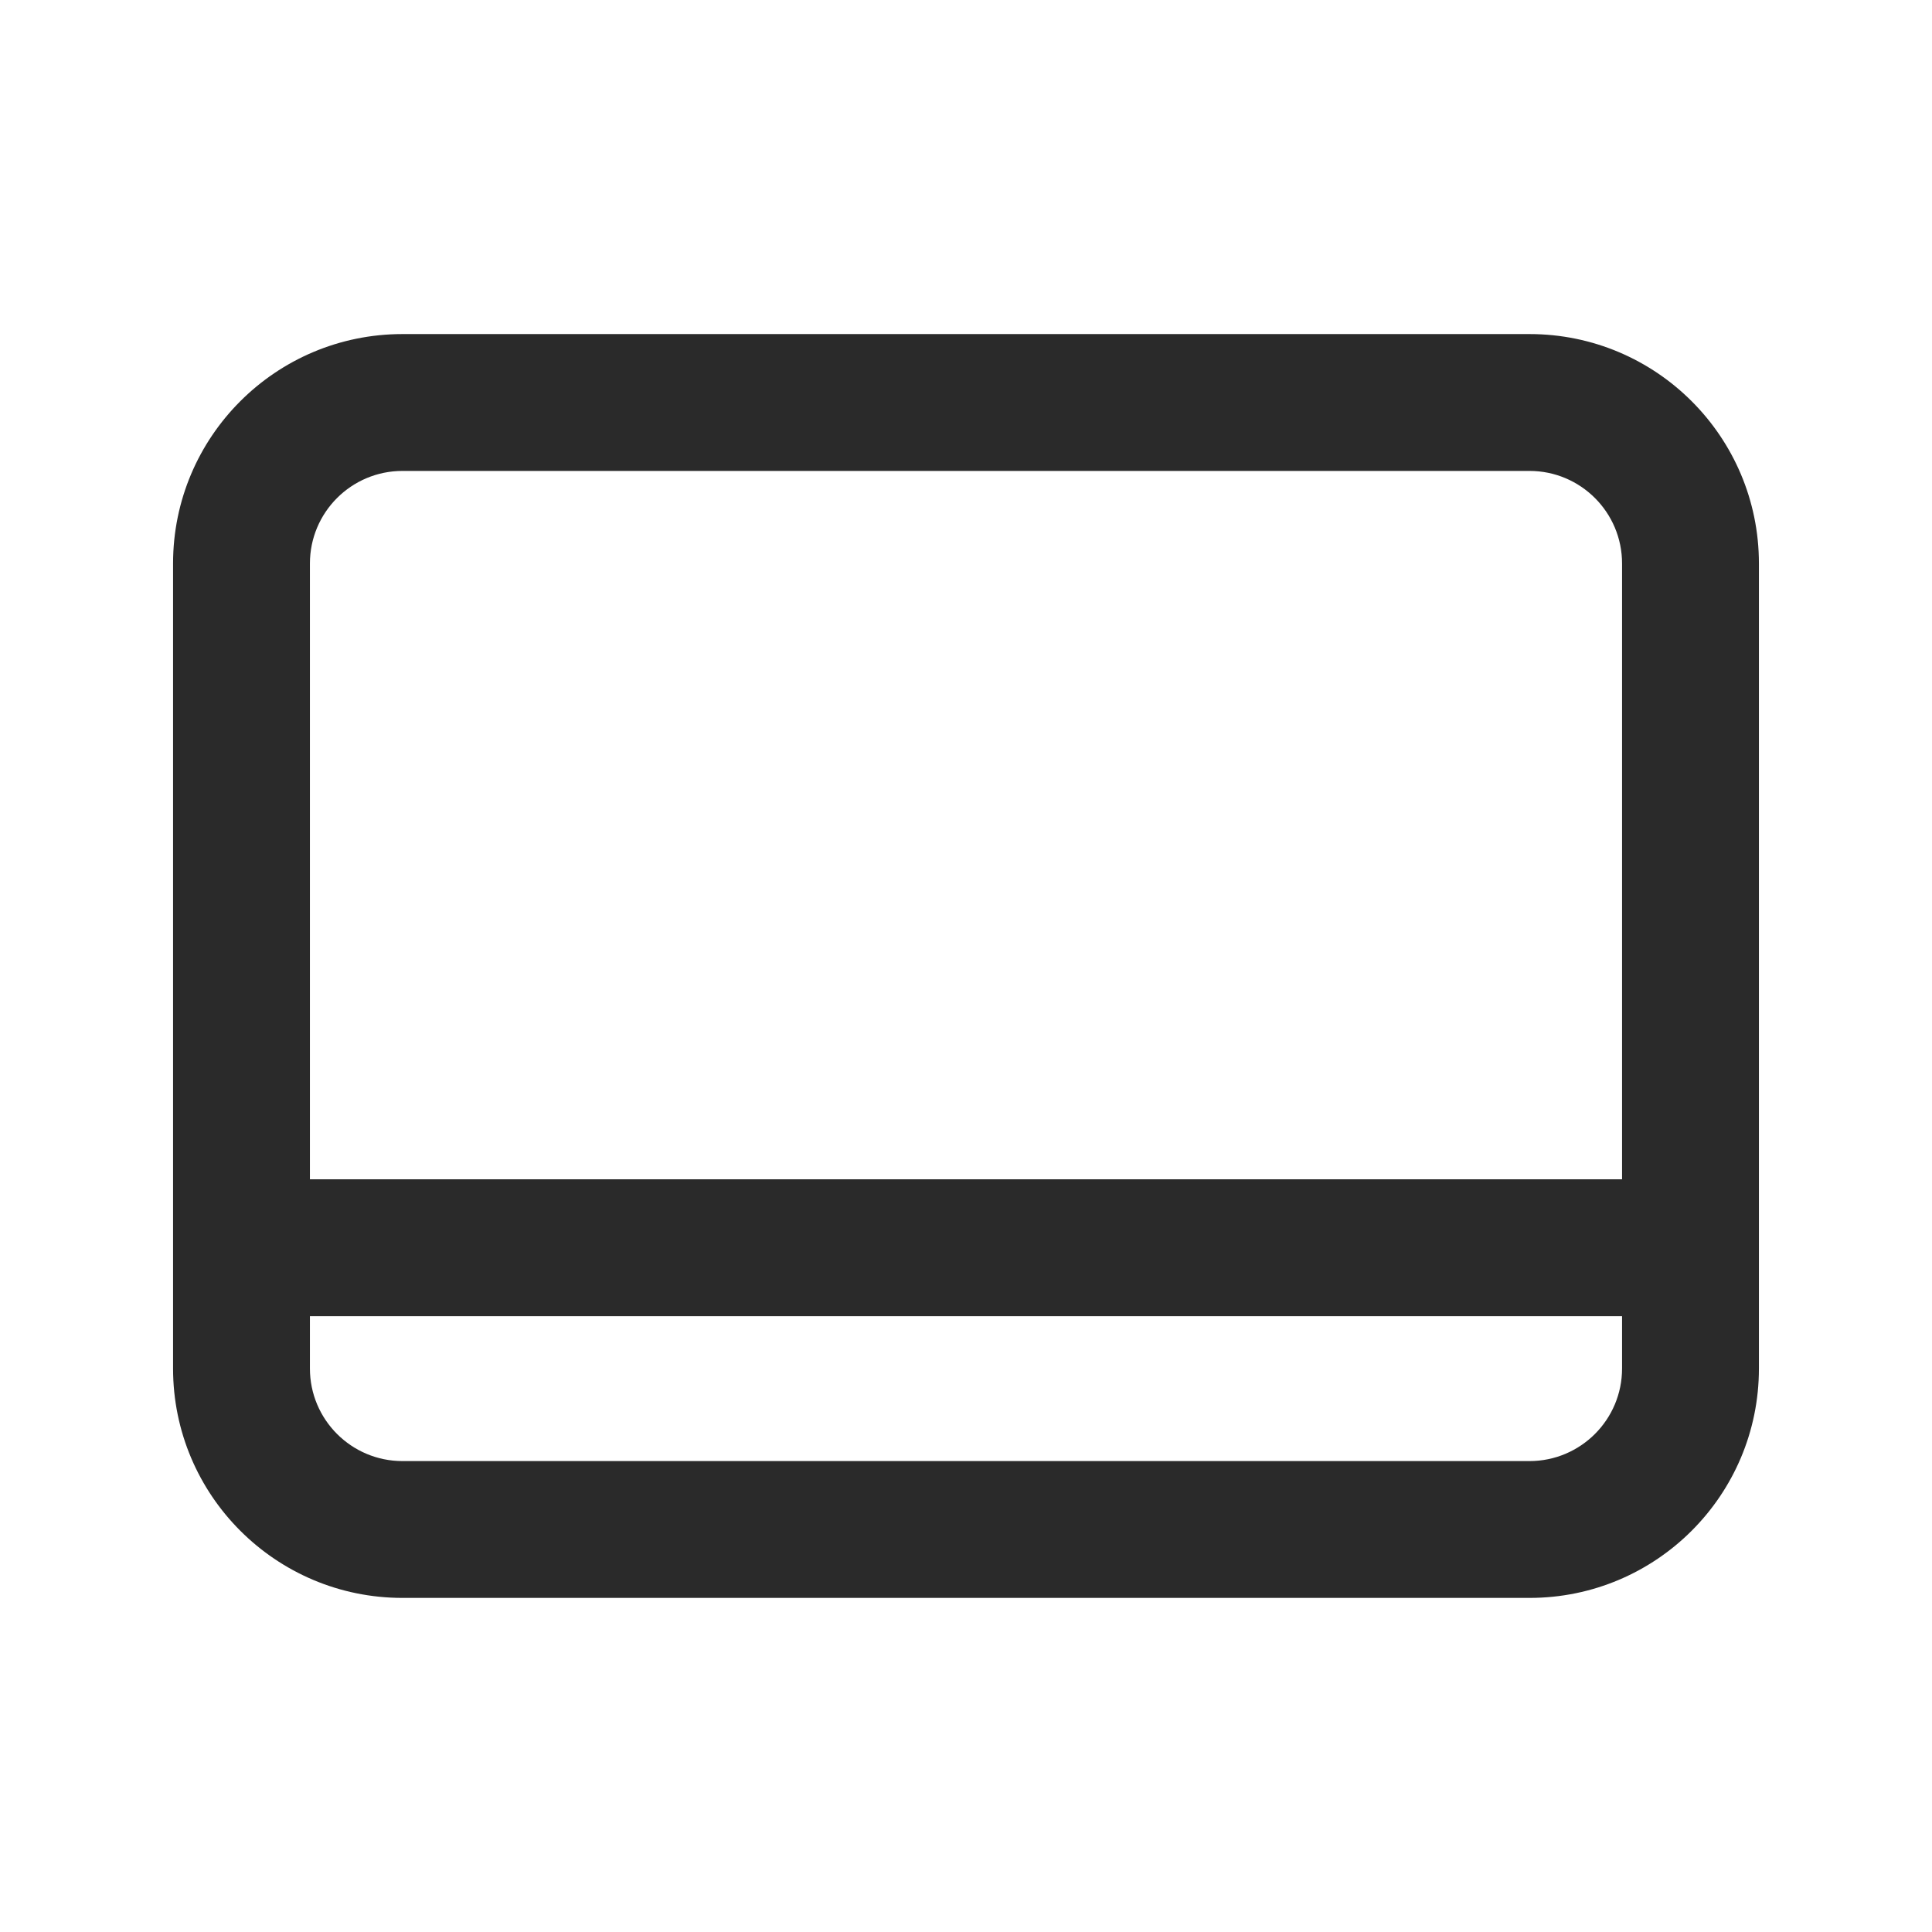
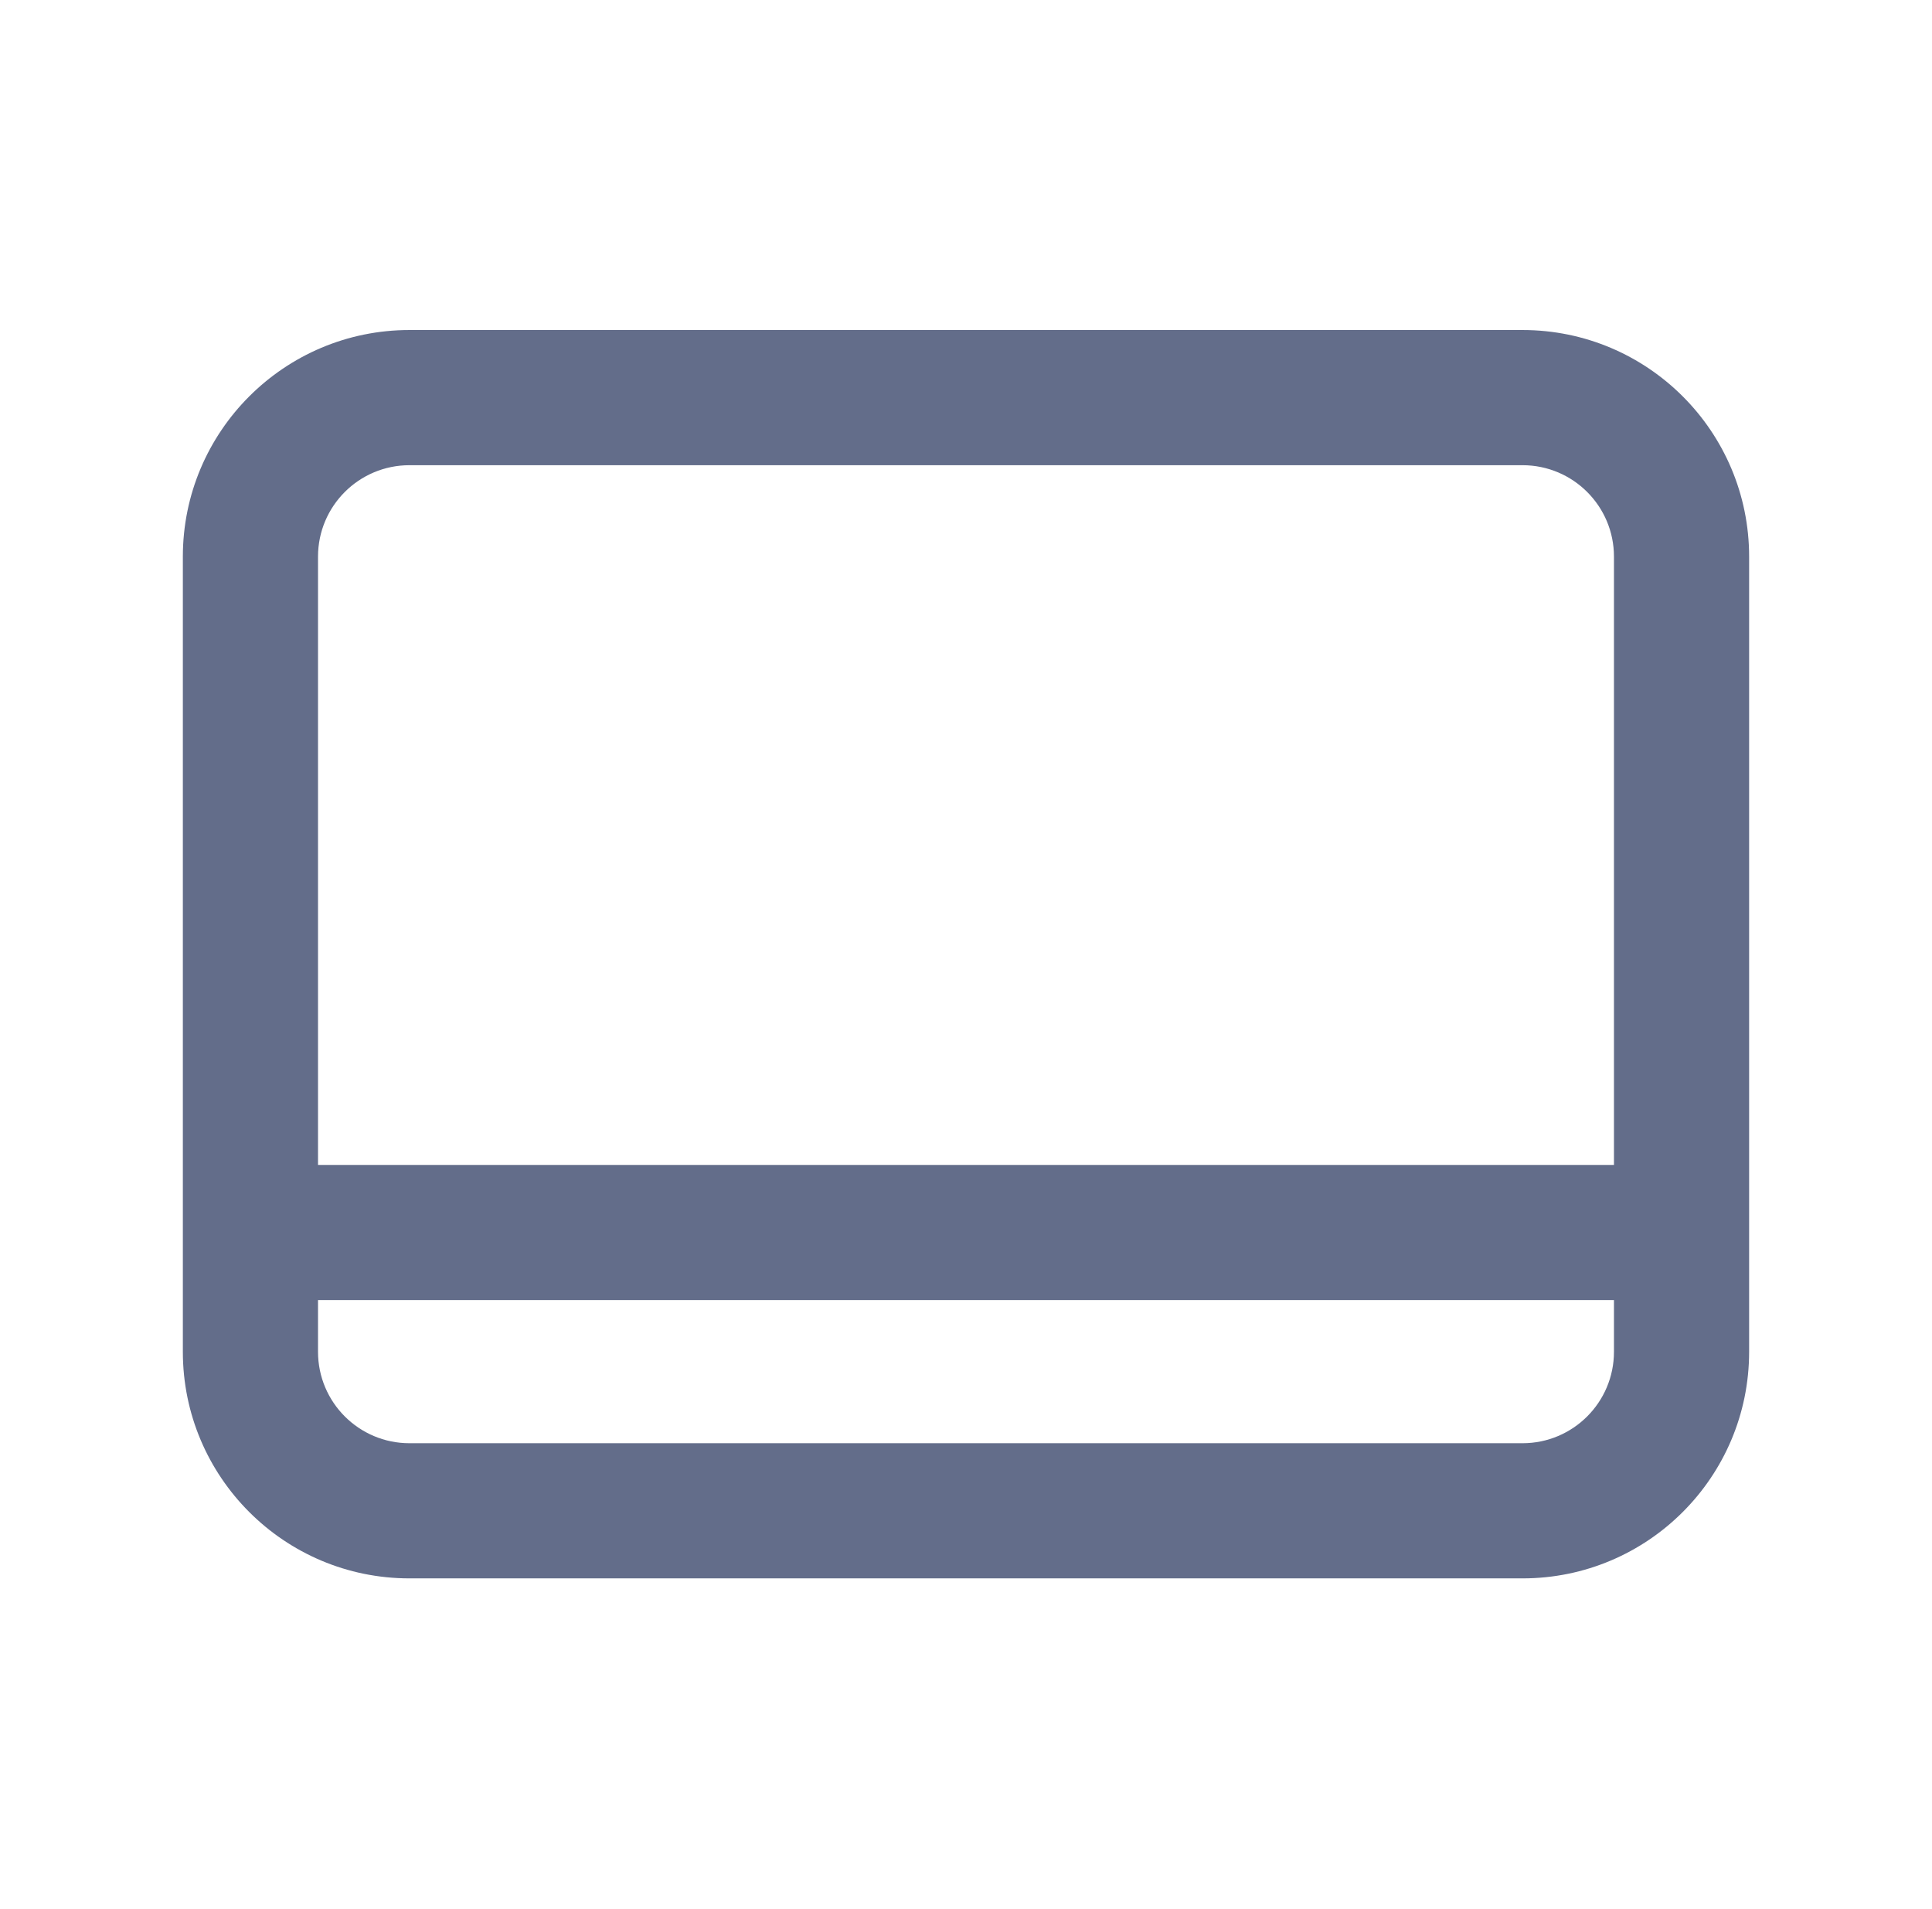
- <svg xmlns="http://www.w3.org/2000/svg" width="80" height="80" viewBox="0 0 80 80" fill="none">
-   <path fill-rule="evenodd" clip-rule="evenodd" d="M16.666 13.833C11.419 13.833 7.166 18.086 7.166 23.333V56.666C7.166 61.913 11.419 66.166 16.666 66.166H63.333C68.579 66.166 72.833 61.913 72.833 56.666V23.333C72.833 18.086 68.579 13.833 63.333 13.833H16.666ZM12.833 23.333C12.833 21.216 14.549 19.5 16.666 19.5H63.333C65.45 19.5 67.166 21.216 67.166 23.333V48.833H12.833V23.333ZM12.833 54.5V56.666C12.833 58.783 14.549 60.5 16.666 60.5H63.333C65.45 60.5 67.166 58.783 67.166 56.666V54.5H12.833Z" fill="#2A2A2A" />
+ <svg xmlns="http://www.w3.org/2000/svg" width="81" height="80" viewBox="0 0 81 80" fill="none">
+   <path fill-rule="evenodd" clip-rule="evenodd" d="M17.166 13.835C11.92 13.835 7.666 18.088 7.666 23.335V56.668C7.666 61.915 11.92 66.168 17.166 66.168H63.833C69.08 66.168 73.333 61.915 73.333 56.668V23.335C73.333 18.088 69.08 13.835 63.833 13.835H17.166ZM13.333 23.335C13.333 21.218 15.049 19.502 17.166 19.502H63.833C65.95 19.502 67.666 21.218 67.666 23.335V48.835H13.333V23.335ZM13.333 54.502V56.668C13.333 58.785 15.049 60.502 17.166 60.502H63.833C65.95 60.502 67.666 58.785 67.666 56.668V54.502H13.333Z" fill="#636D8A" />
</svg>
